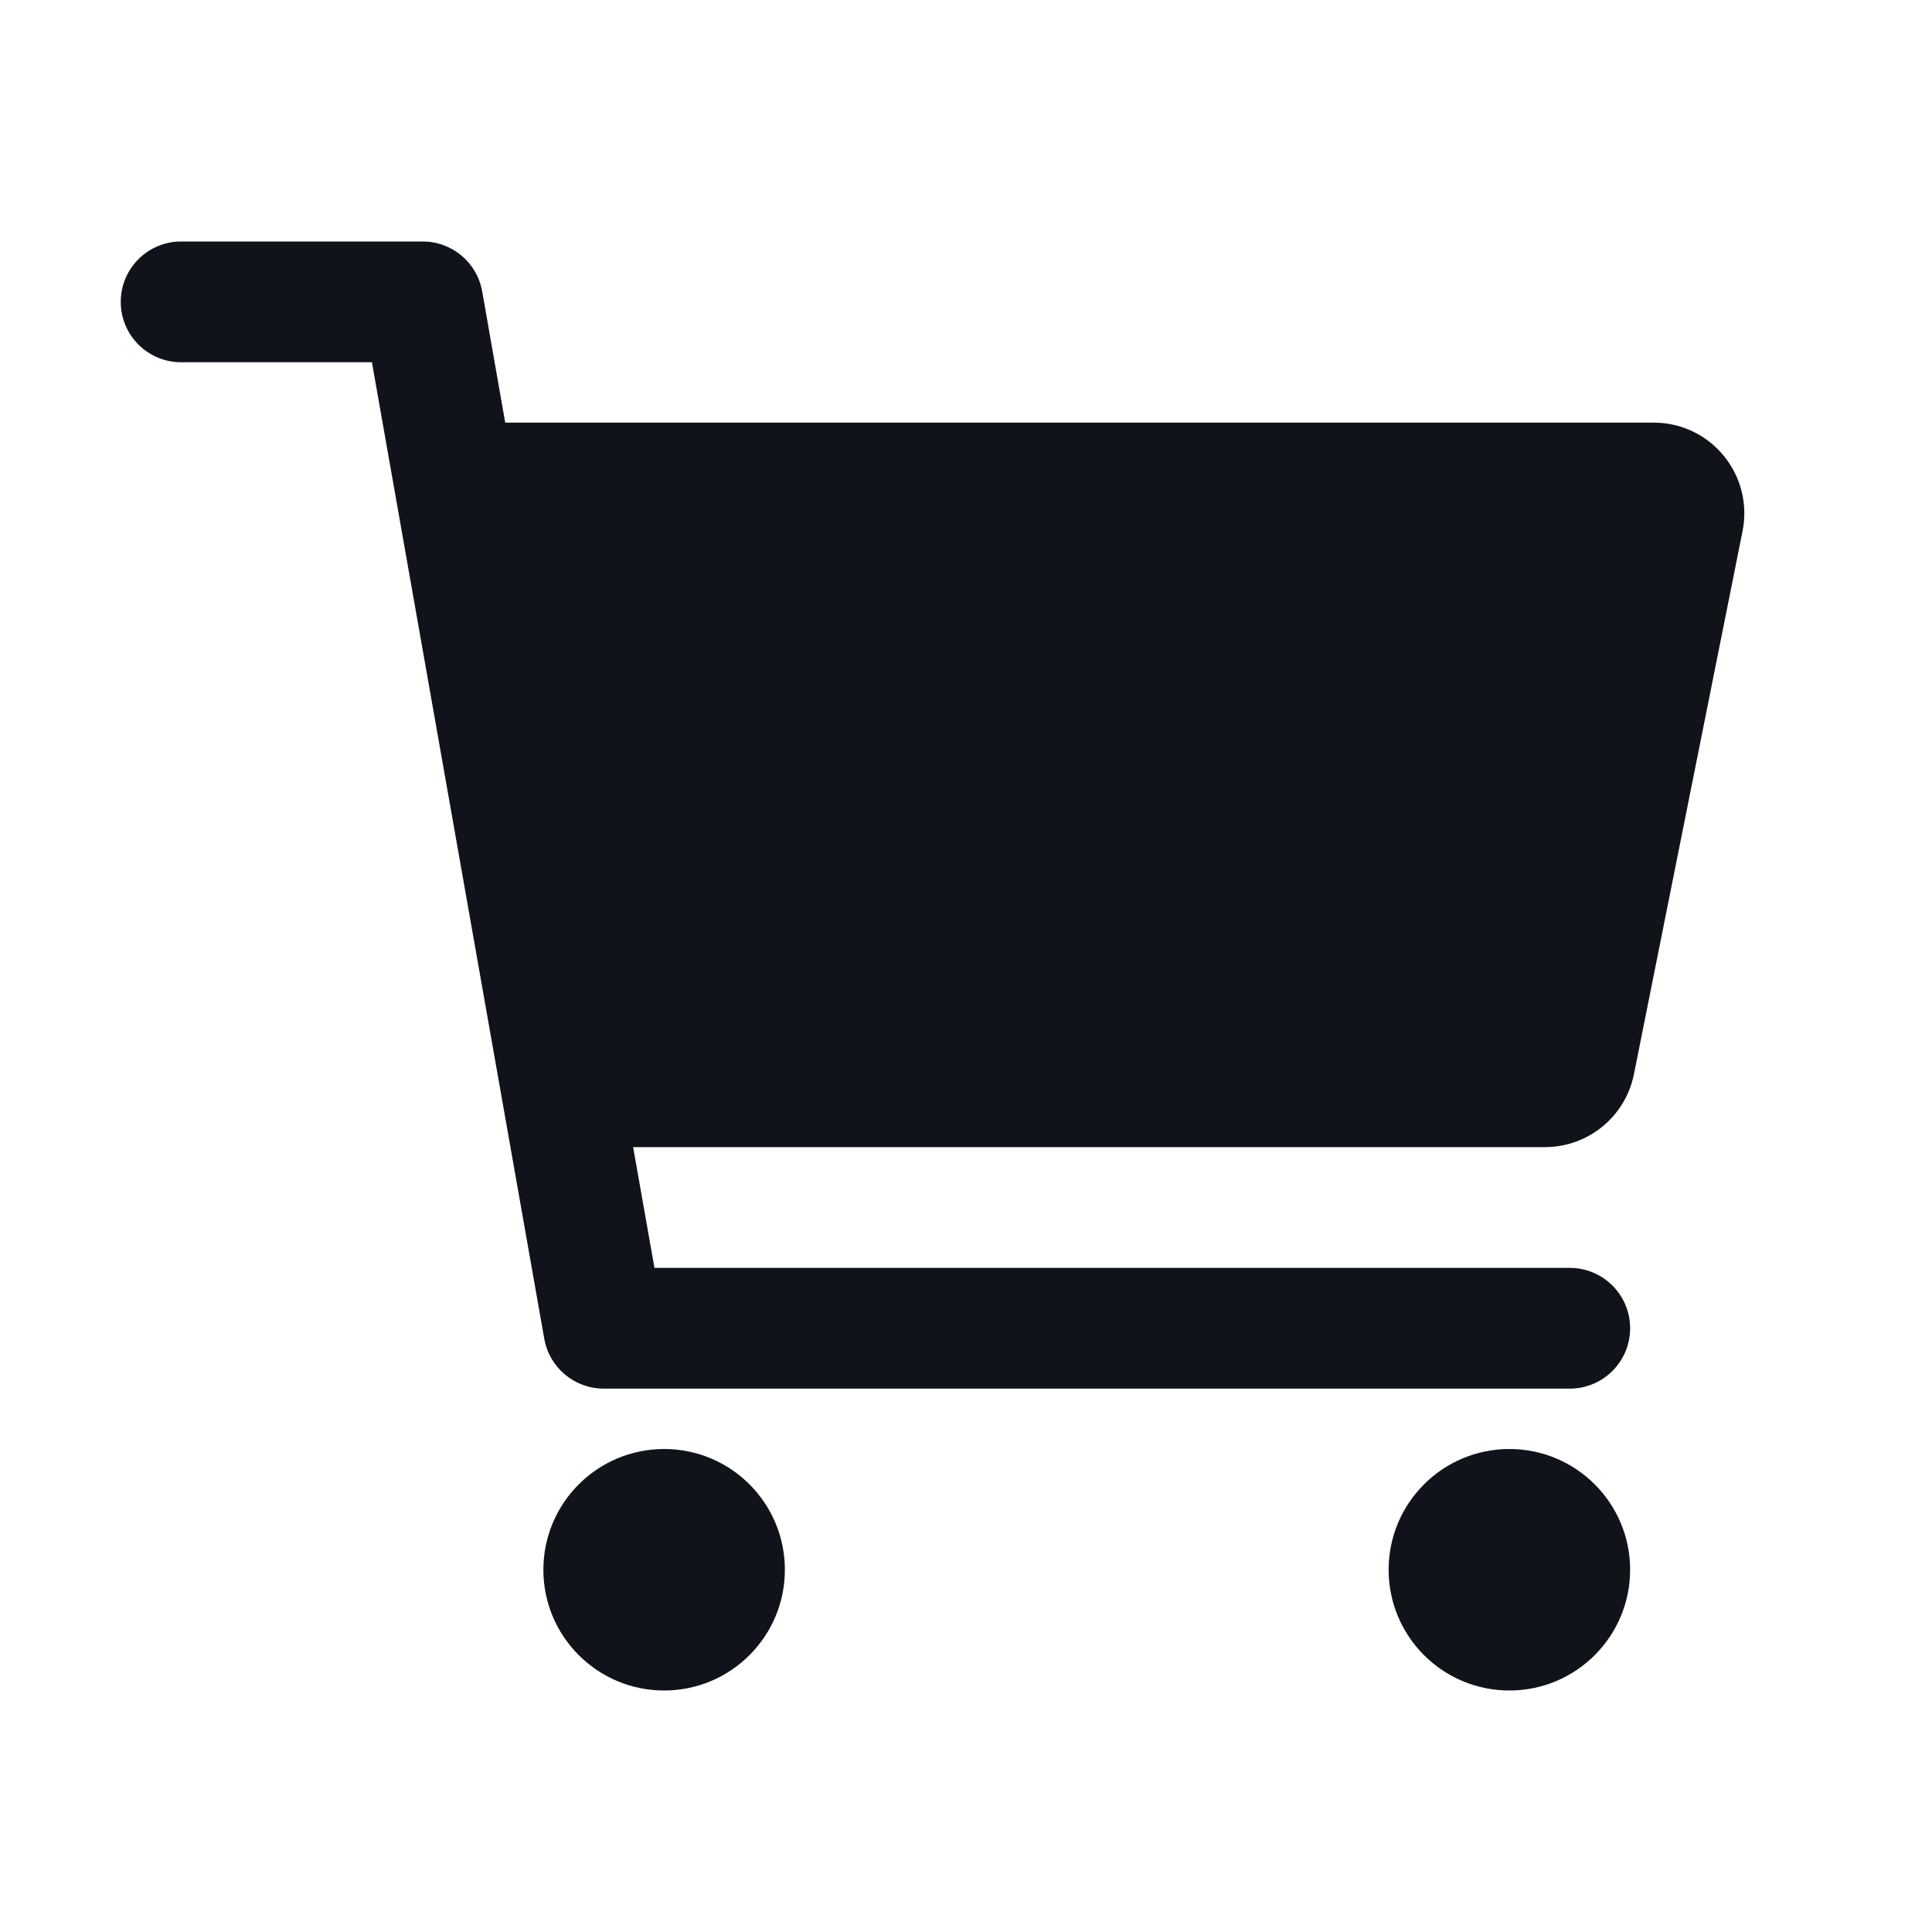
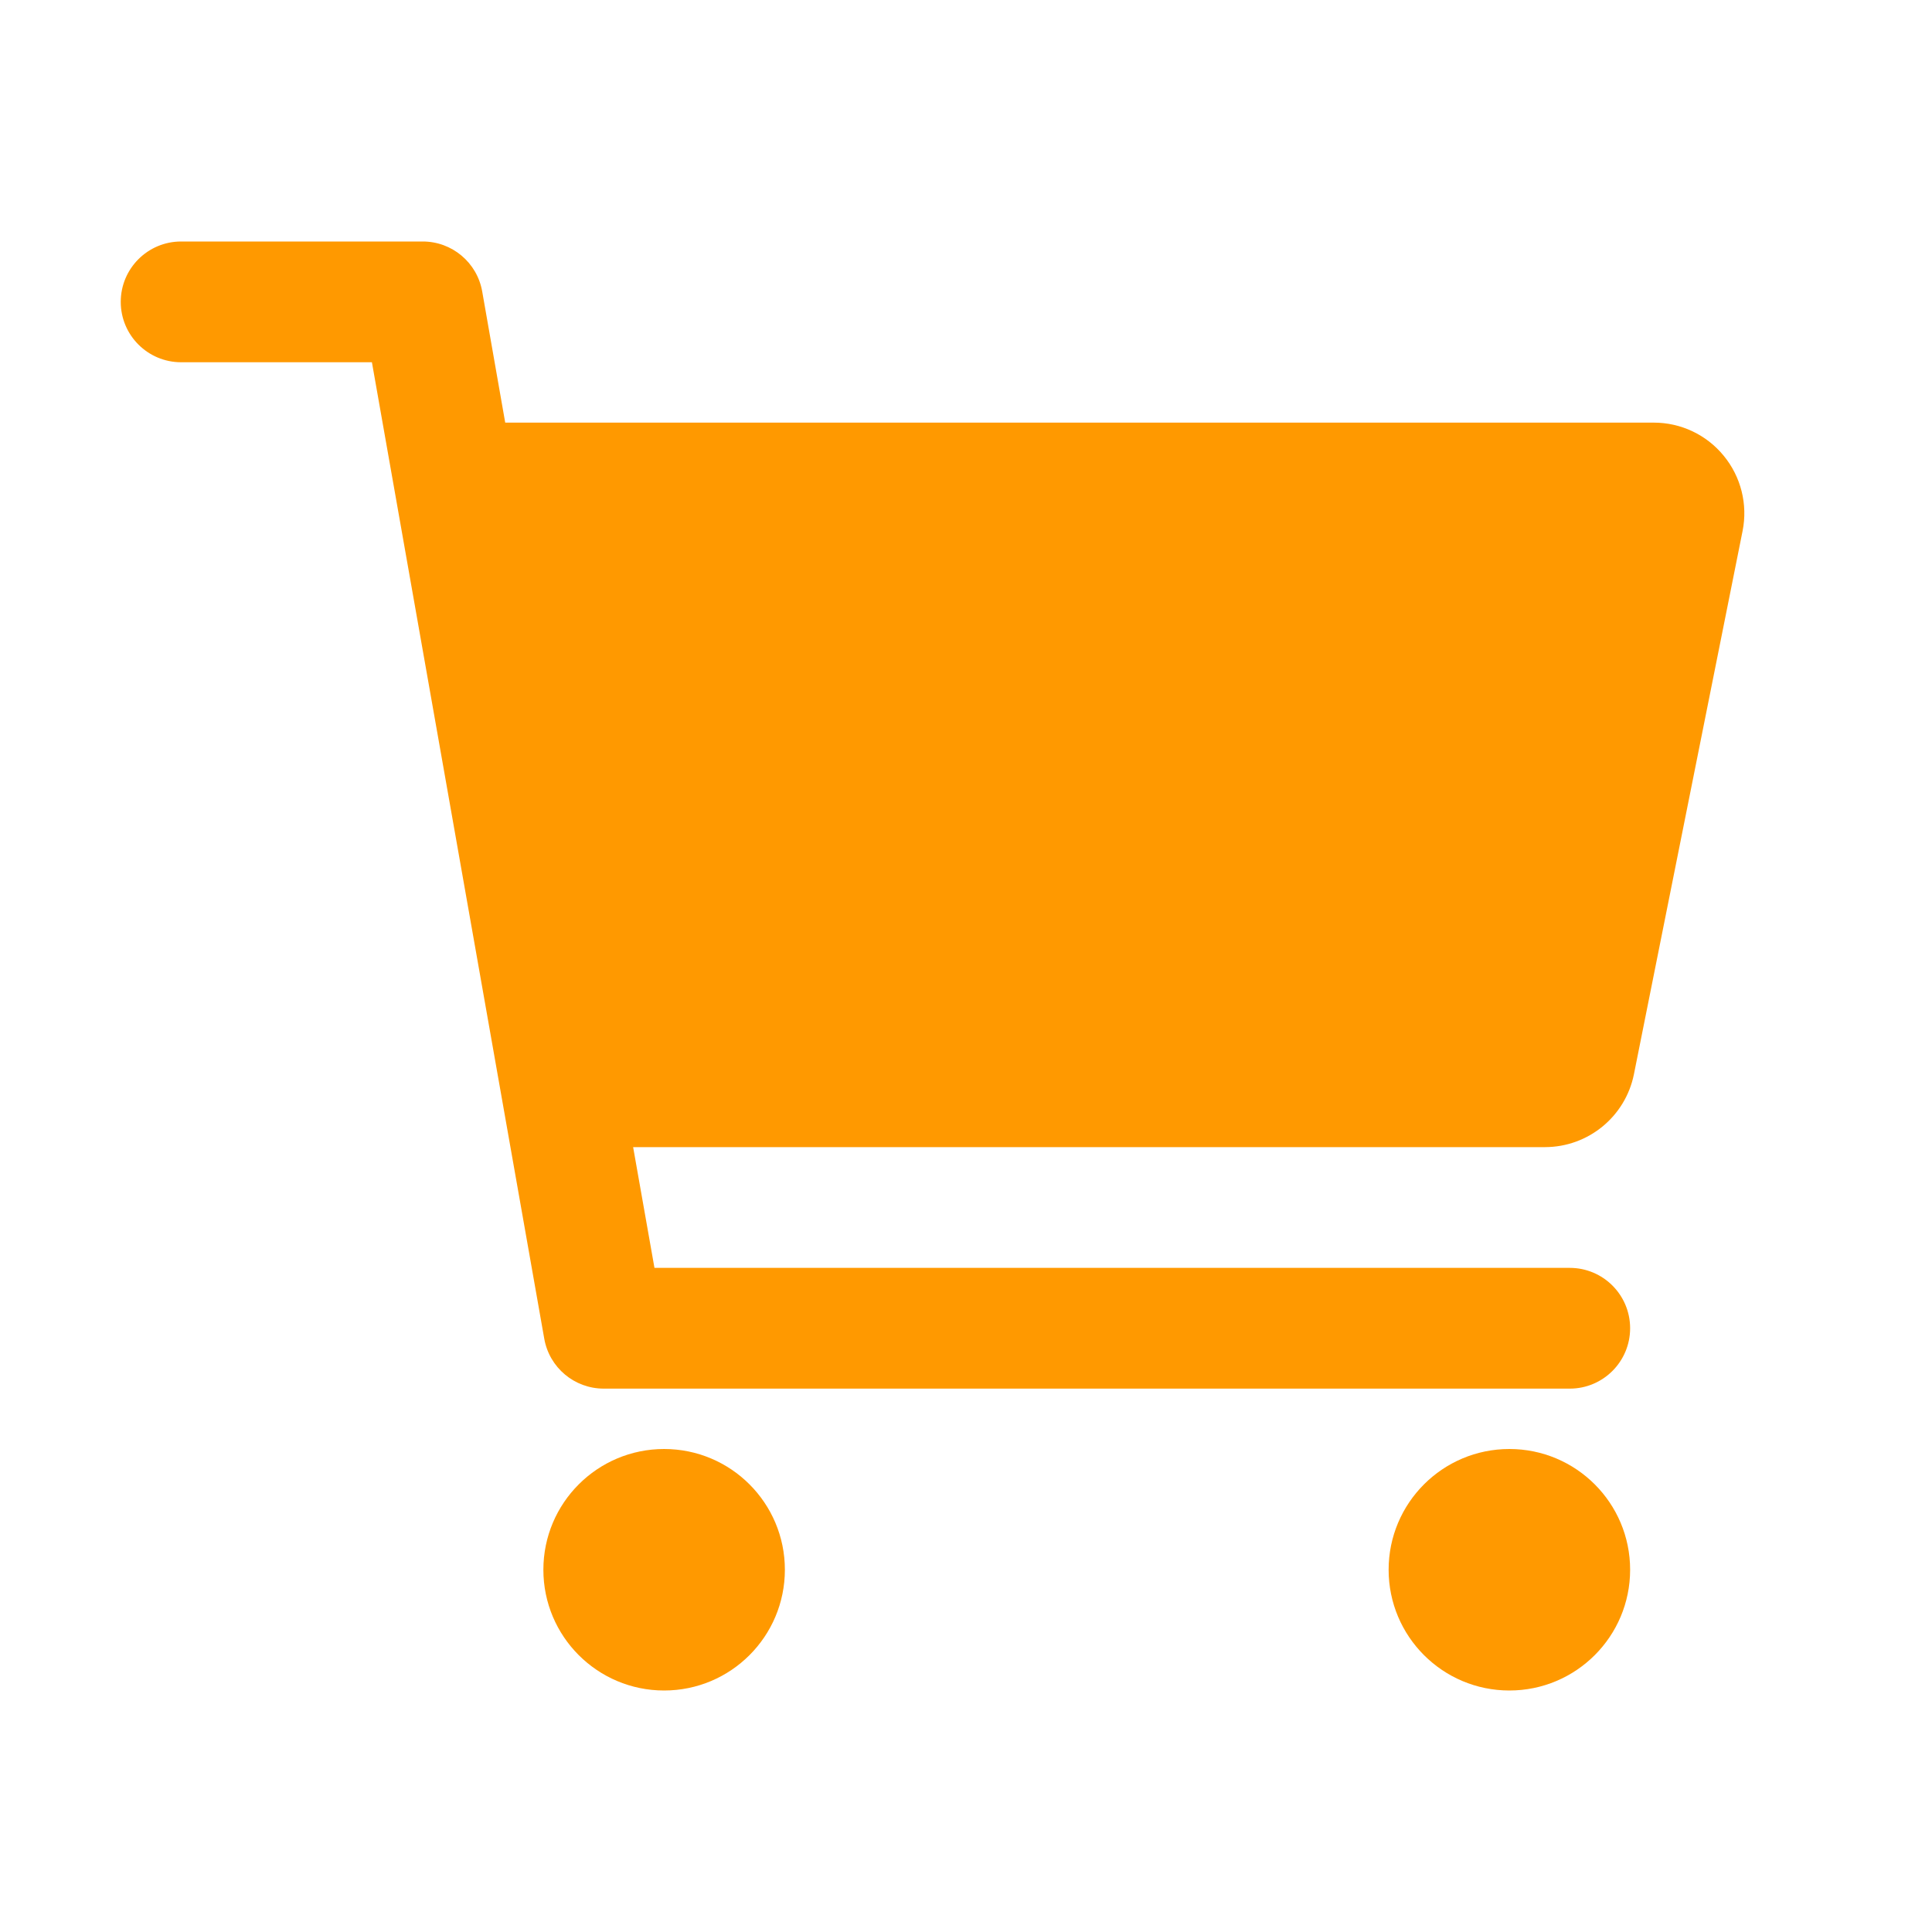
<svg xmlns="http://www.w3.org/2000/svg" width="24" height="24" fill="none">
-   <path d="M21.413 5.662a1.121 1.121 0 0 0-.87-.412H6.276L5.99 3.62A.75.75 0 0 0 5.25 3h-3a.75.75 0 0 0 0 1.5h2.37l2.141 12.13a.75.75 0 0 0 .739.62h12a.75.75 0 1 0 0-1.5H8.13l-.265-1.5h11.328a1.128 1.128 0 0 0 1.104-.904l1.35-6.75a1.124 1.124 0 0 0-.234-.934ZM8.25 21a1.5 1.5 0 1 0 0-3 1.5 1.5 0 0 0 0 3ZM18.75 21a1.5 1.5 0 1 0 0-3 1.5 1.5 0 0 0 0 3Z" fill="#10141A" />
+   <path d="M21.413 5.662a1.121 1.121 0 0 0-.87-.412H6.276L5.99 3.62A.75.75 0 0 0 5.25 3h-3a.75.75 0 0 0 0 1.5h2.37l2.141 12.13a.75.75 0 0 0 .739.62h12a.75.75 0 1 0 0-1.5H8.13l-.265-1.5h11.328a1.128 1.128 0 0 0 1.104-.904l1.35-6.75a1.124 1.124 0 0 0-.234-.934ZM8.25 21a1.5 1.5 0 1 0 0-3 1.5 1.5 0 0 0 0 3ZM18.75 21a1.5 1.5 0 1 0 0-3 1.5 1.5 0 0 0 0 3Z" fill="#FF9900" />
</svg>
